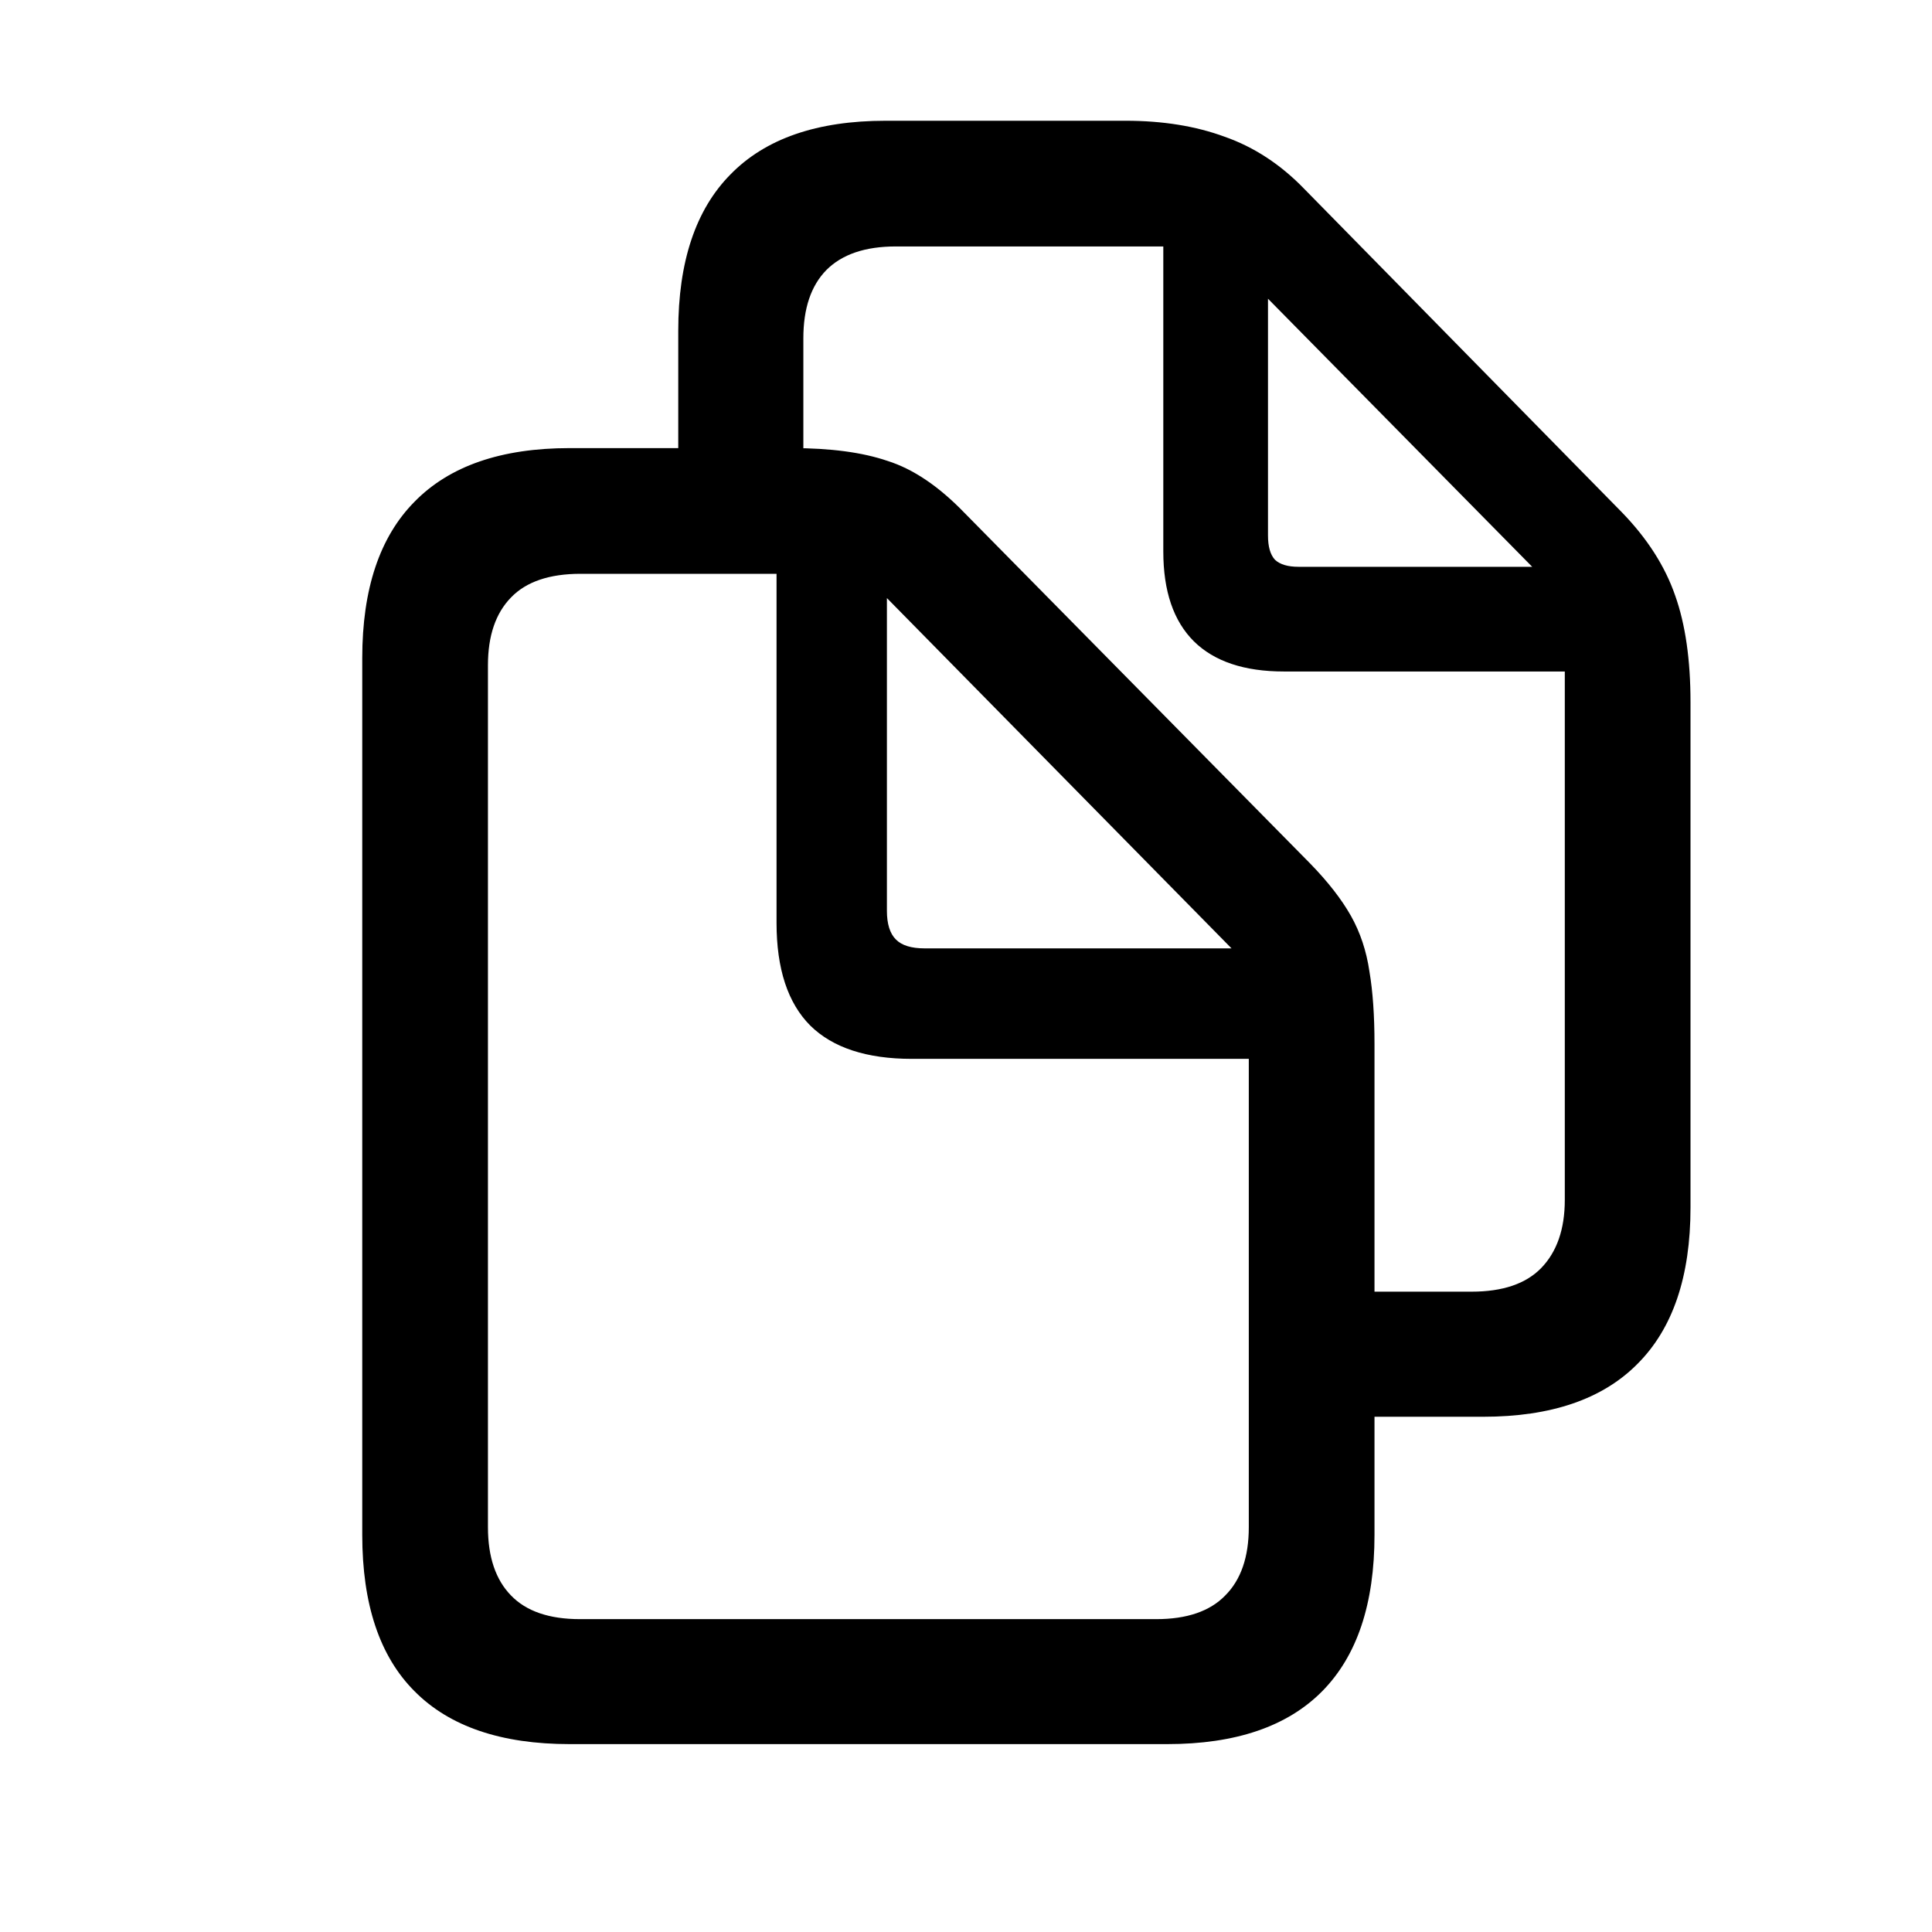
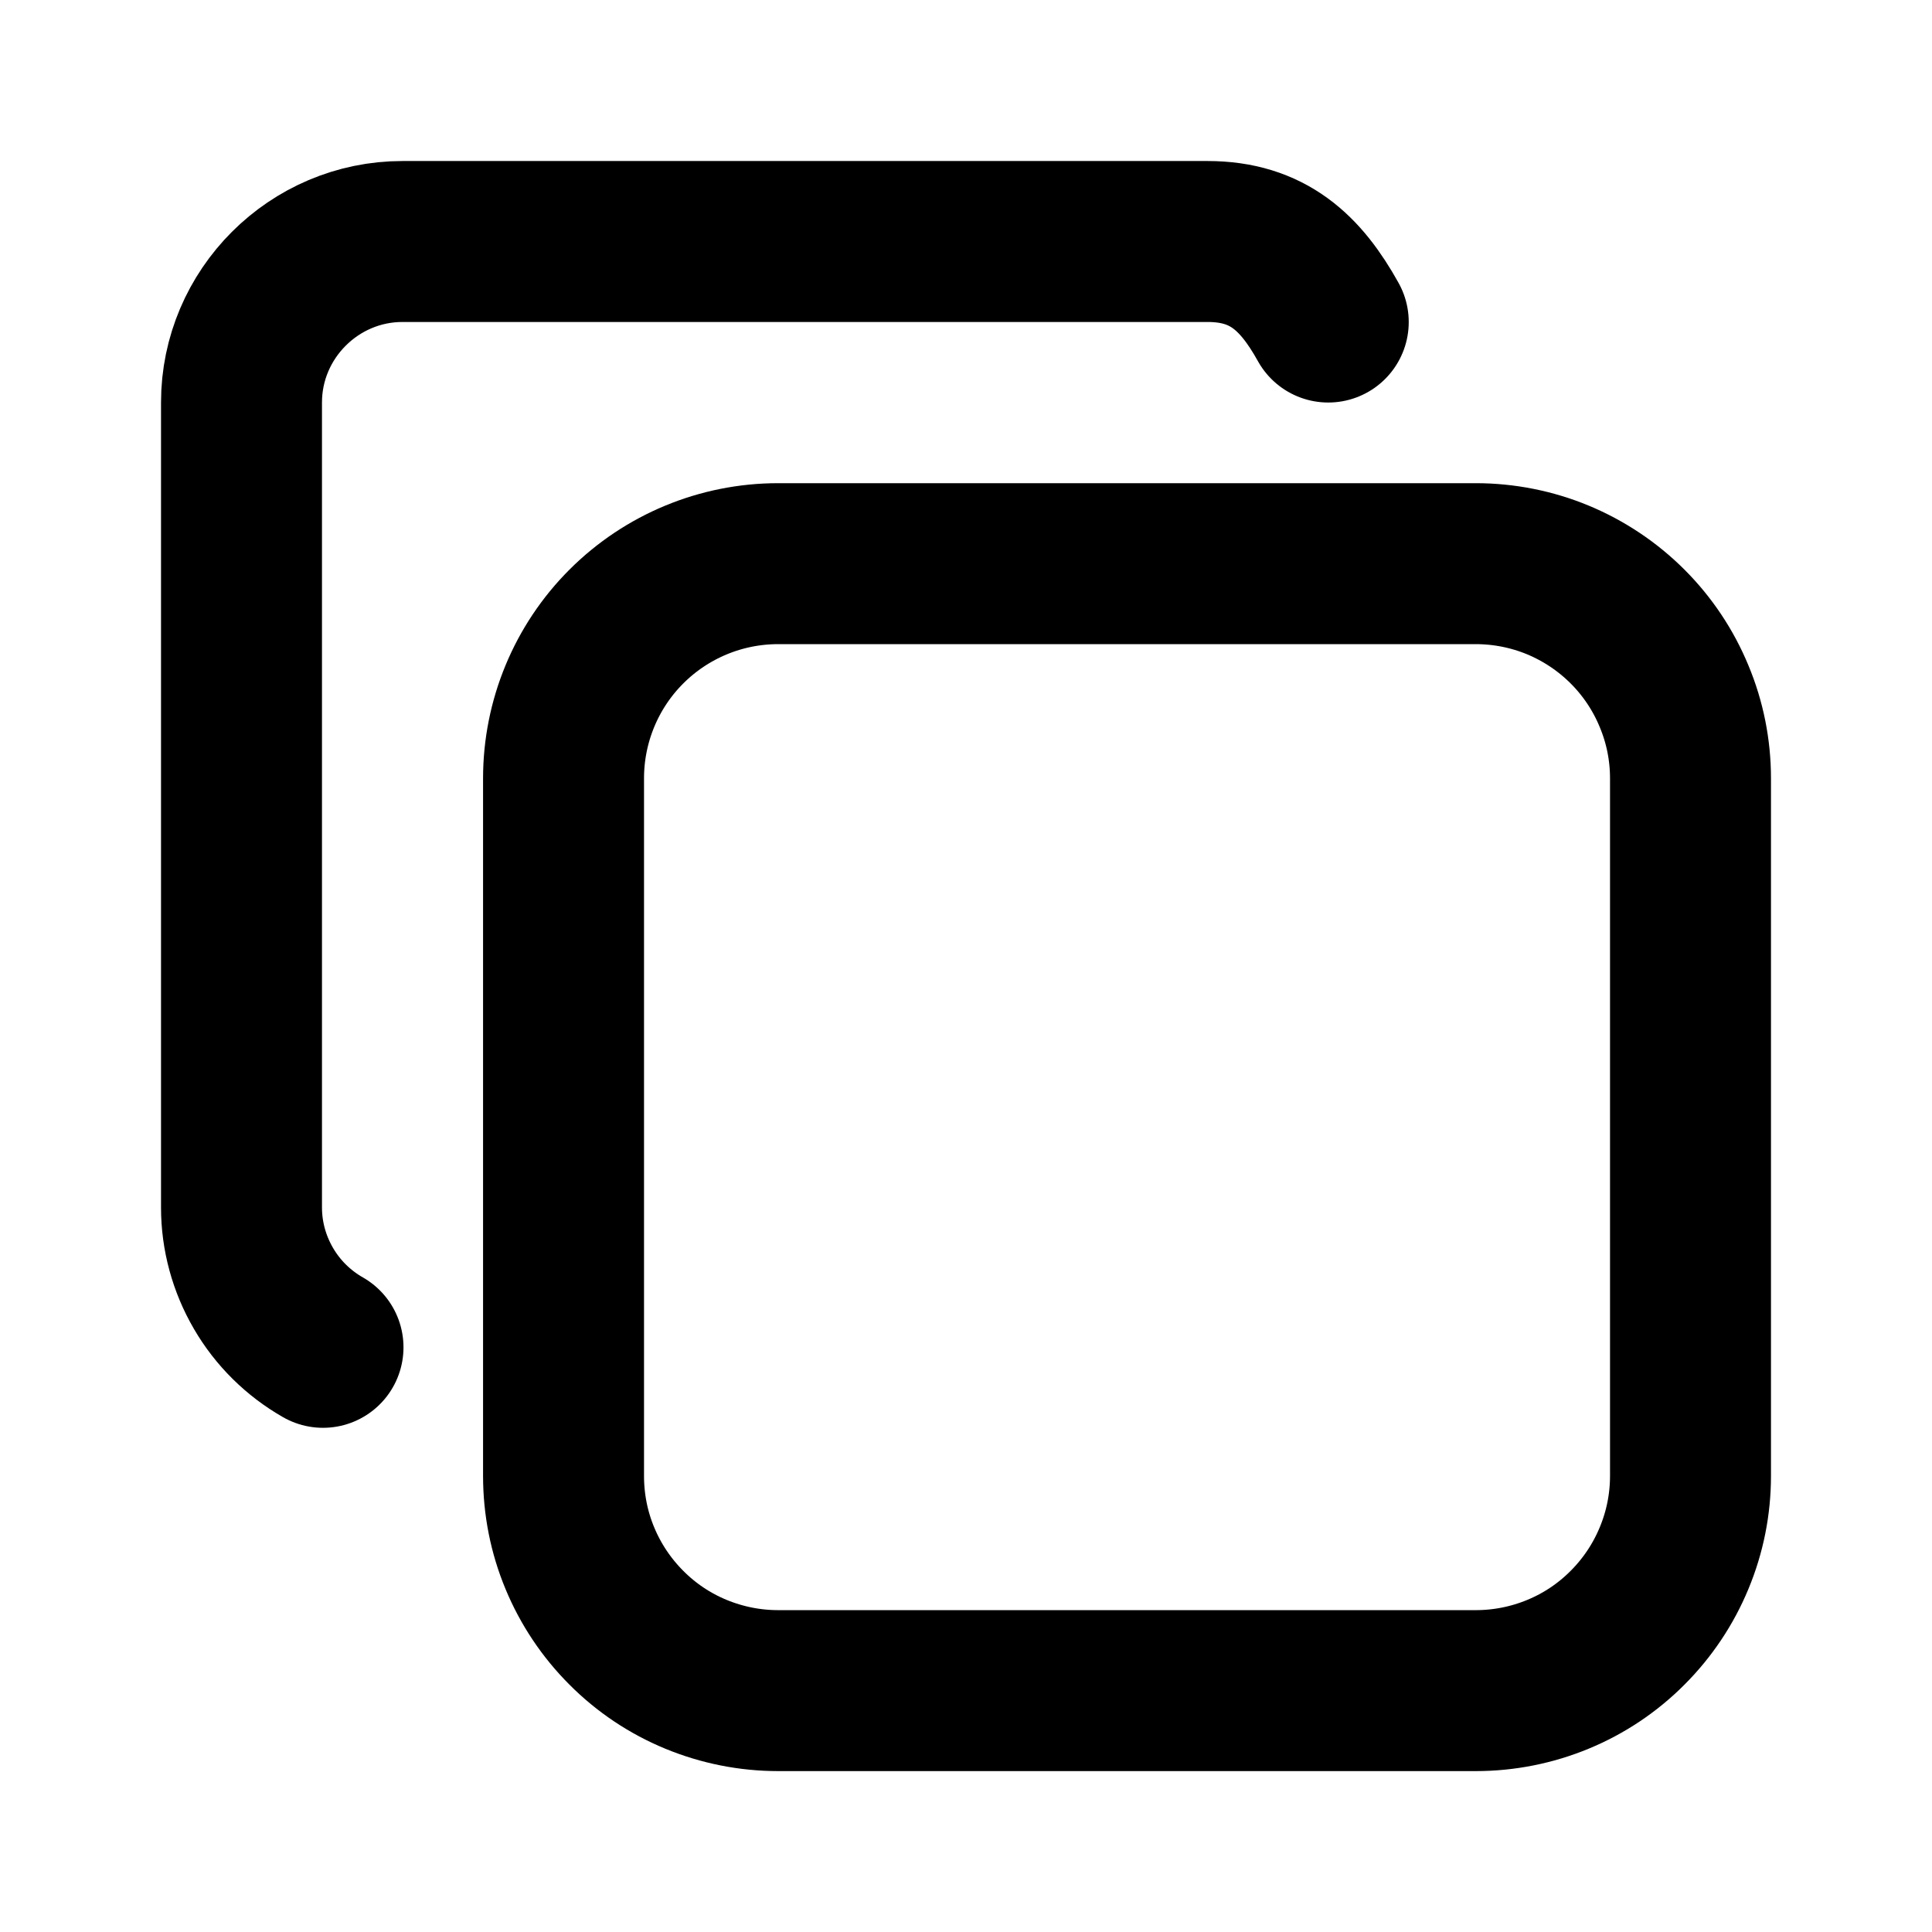
<svg xmlns="http://www.w3.org/2000/svg" width="16" height="16" viewBox="0 0 16 16" fill="none">
-   <path d="M5.617 4.028V2.739C5.617 2.168 5.761 1.736 6.05 1.444C6.339 1.148 6.767 1 7.334 1H9.322C9.629 1 9.902 1.044 10.141 1.132C10.384 1.217 10.605 1.361 10.802 1.565L13.434 4.245C13.642 4.46 13.789 4.689 13.873 4.932C13.958 5.171 14 5.466 14 5.814V10C14 10.571 13.854 11.002 13.561 11.295C13.272 11.587 12.846 11.733 12.282 11.733H11.198V10.697H12.187C12.444 10.697 12.636 10.632 12.763 10.502C12.893 10.368 12.959 10.18 12.959 9.937V5.561H10.633C10.305 5.561 10.057 5.478 9.888 5.312C9.718 5.143 9.634 4.895 9.634 4.567V2.041H7.419C7.165 2.041 6.973 2.106 6.843 2.237C6.716 2.367 6.653 2.555 6.653 2.802V4.028H5.617ZM10.501 4.435C10.501 4.527 10.52 4.594 10.559 4.636C10.601 4.675 10.666 4.694 10.754 4.694H12.689L10.501 2.474V4.435ZM3 12.711V5.45C3 4.879 3.144 4.447 3.433 4.155C3.722 3.859 4.151 3.711 4.718 3.711H6.557C6.878 3.711 7.142 3.746 7.35 3.817C7.562 3.884 7.773 4.026 7.985 4.245L10.85 7.151C10.998 7.303 11.11 7.447 11.188 7.585C11.265 7.722 11.316 7.875 11.341 8.045C11.369 8.21 11.383 8.411 11.383 8.647V12.711C11.383 13.282 11.239 13.713 10.95 14.006C10.661 14.298 10.233 14.444 9.666 14.444H4.718C4.151 14.444 3.722 14.298 3.433 14.006C3.144 13.717 3 13.285 3 12.711ZM4.041 12.648C4.041 12.894 4.105 13.083 4.232 13.213C4.358 13.344 4.549 13.409 4.803 13.409H9.576C9.829 13.409 10.02 13.344 10.147 13.213C10.277 13.083 10.342 12.894 10.342 12.648V8.769H7.551C7.178 8.769 6.897 8.677 6.711 8.494C6.524 8.307 6.431 8.023 6.431 7.643V4.752H4.808C4.551 4.752 4.358 4.817 4.232 4.948C4.105 5.078 4.041 5.265 4.041 5.508V12.648ZM7.657 7.854H10.199L7.345 4.953V7.543C7.345 7.652 7.37 7.731 7.419 7.78C7.468 7.83 7.548 7.854 7.657 7.854Z" fill="currentColor" />
+   <path d="M4.667 6.446C4.667 5.974 4.854 5.522 5.187 5.189C5.521 4.855 5.973 4.668 6.444 4.668H12.222C12.455 4.668 12.687 4.714 12.902 4.803C13.118 4.893 13.314 5.024 13.479 5.189C13.644 5.354 13.775 5.55 13.864 5.766C13.954 5.981 14 6.212 14 6.446V12.223C14 12.457 13.954 12.688 13.864 12.904C13.775 13.119 13.644 13.315 13.479 13.48C13.314 13.646 13.118 13.777 12.902 13.866C12.687 13.955 12.455 14.001 12.222 14.001H6.444C6.211 14.001 5.98 13.955 5.764 13.866C5.548 13.777 5.352 13.646 5.187 13.48C5.022 13.315 4.891 13.119 4.802 12.904C4.712 12.688 4.667 12.457 4.667 12.223V6.446Z" stroke="currentColor" stroke-width="1.333" stroke-linecap="round" stroke-linejoin="round" />
+   <path d="M2.675 11.158C2.47 11.041 2.3 10.873 2.182 10.67C2.063 10.466 2 10.235 2 10V3.333C2 2.6 2.6 2 3.333 2H10C10.5 2 10.772 2.257 11 2.667" stroke="currentColor" stroke-width="1.333" stroke-linecap="round" stroke-linejoin="round" />
</svg>
